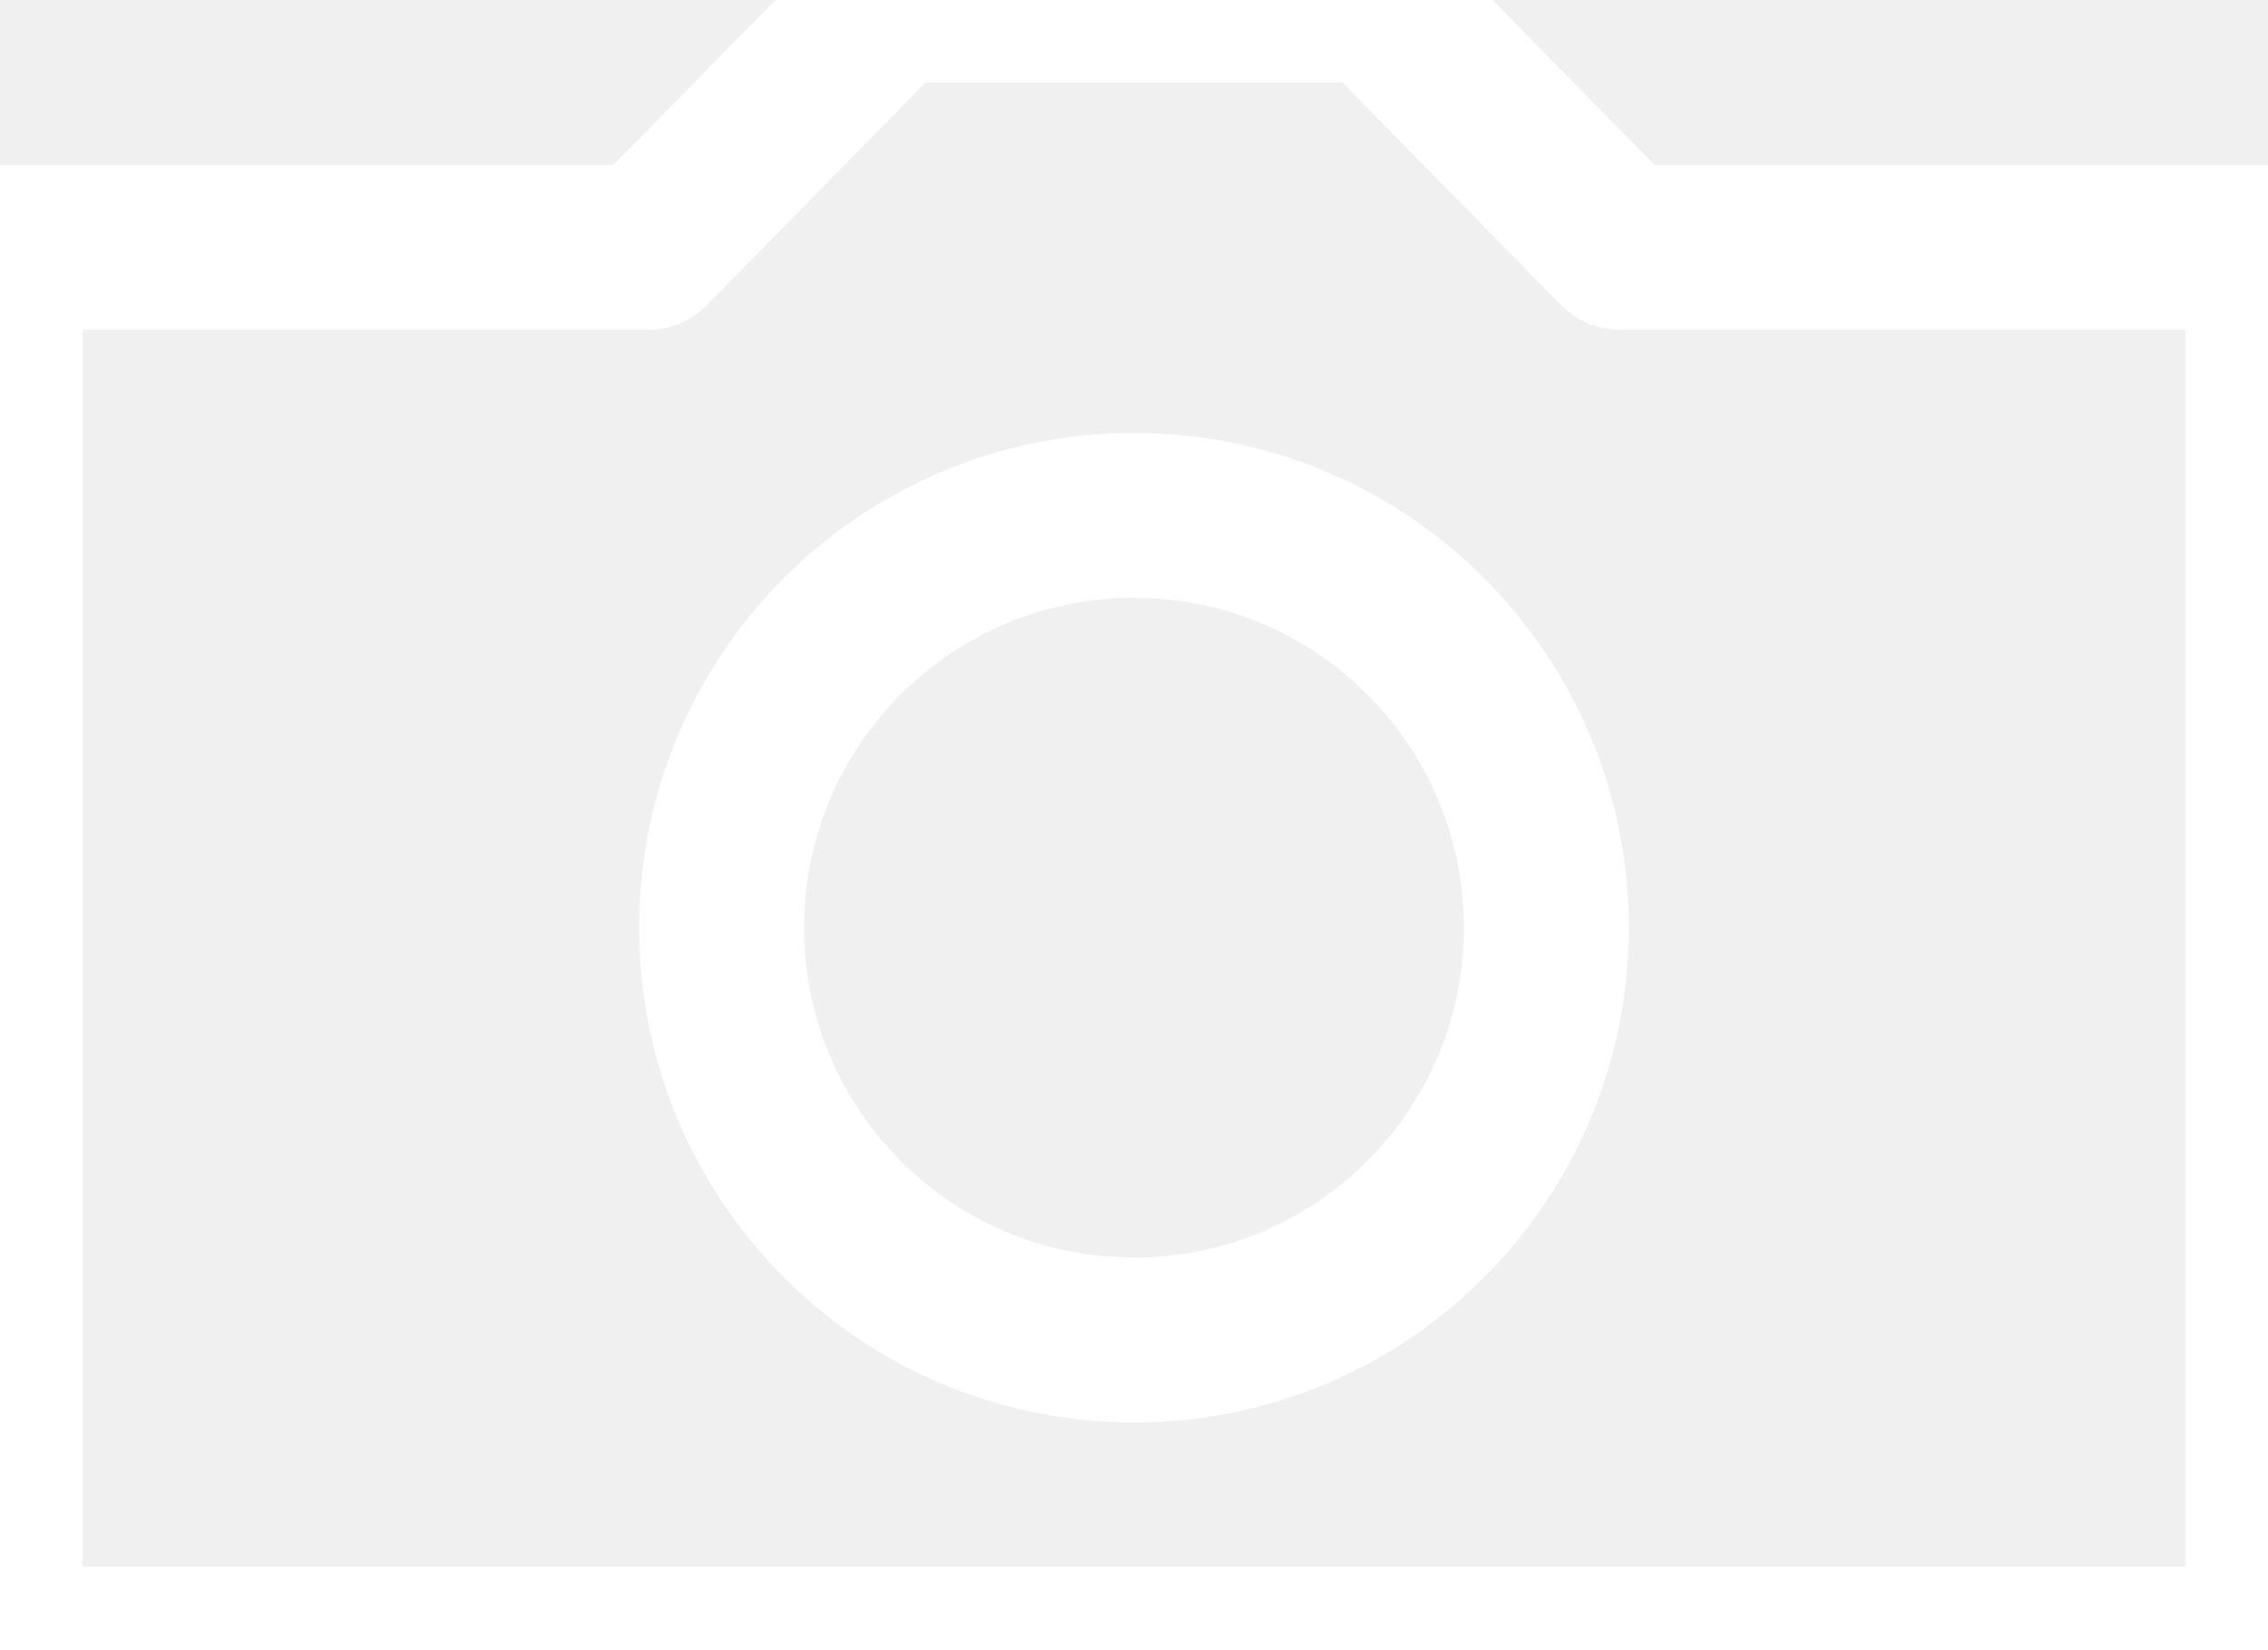
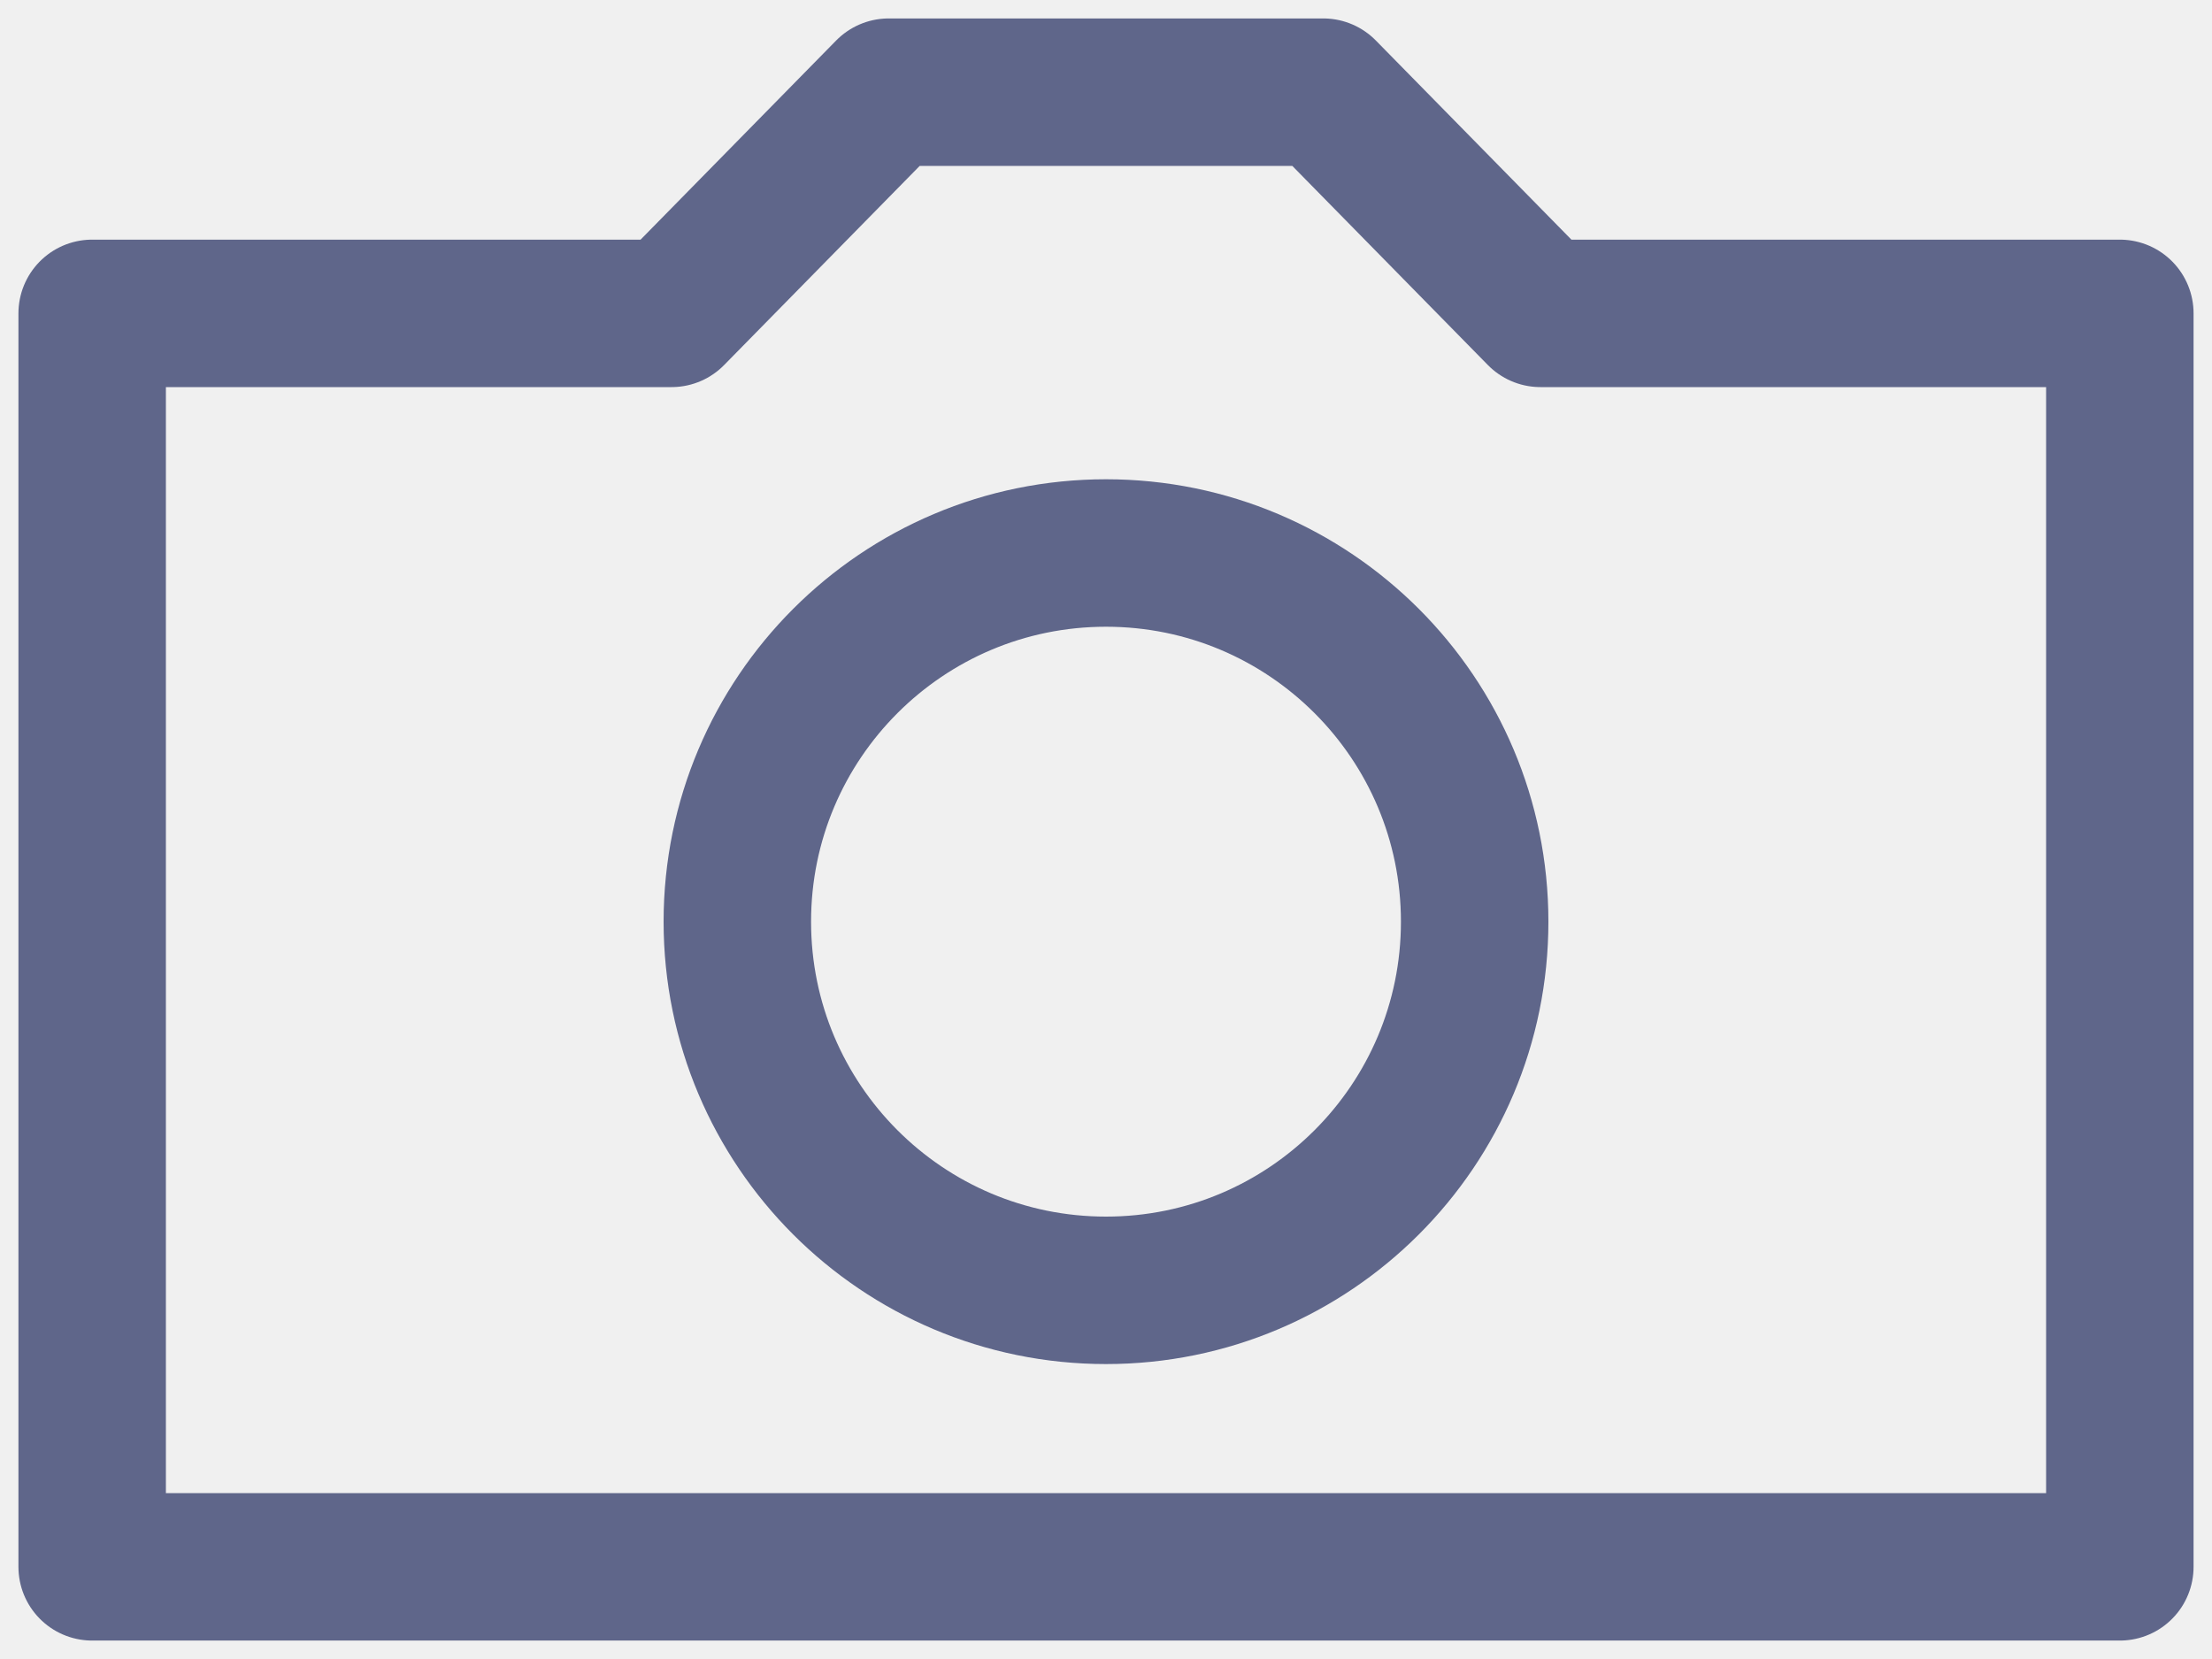
- <svg xmlns="http://www.w3.org/2000/svg" width="22px" height="16px" viewBox="0 0 22 16" version="1.1">
-   <g id="icon/ID/photo/comet" stroke="none" stroke-width="1" fill="none" fill-rule="evenodd" stroke-linecap="round" stroke-linejoin="round">
-     <path d="M11,13 C8.791,13 7,11.209 7,9 C7,6.791 8.791,5 11,5 C13.209,5 15,6.791 15,9 C15,11.209 13.209,13 11,13 Z M15.714,2.4 L13.357,0 L8.643,0 L6.286,2.4 L0,2.4 L0,16 L22,16 L22,2.4 L15.714,2.4 Z" id="Stroke-1" stroke="#FFFFFF" stroke-width="1.6" />
+ <svg xmlns="http://www.w3.org/2000/svg" width="24px" height="18px" viewBox="0 0 24 18" version="1.1">
+   <g id="icon/ID/photo/new/comet" stroke="none" stroke-width="1" fill="none" fill-rule="evenodd" stroke-linecap="round" stroke-linejoin="round">
+     <path d="M12,14 C9.791,14 8,12.209 8,10 C8,7.791 9.791,6 12,6 C14.209,6 16,7.791 16,10 C16,12.209 14.209,14 12,14 Z M16.714,3.4 L14.357,1 L9.643,1 L7.286,3.4 L1,3.4 L1,17 L23,17 L23,3.4 L16.714,3.4 Z" id="Stroke-1" stroke="#5F668A" stroke-width="1.6" />
  </g>
</svg>
